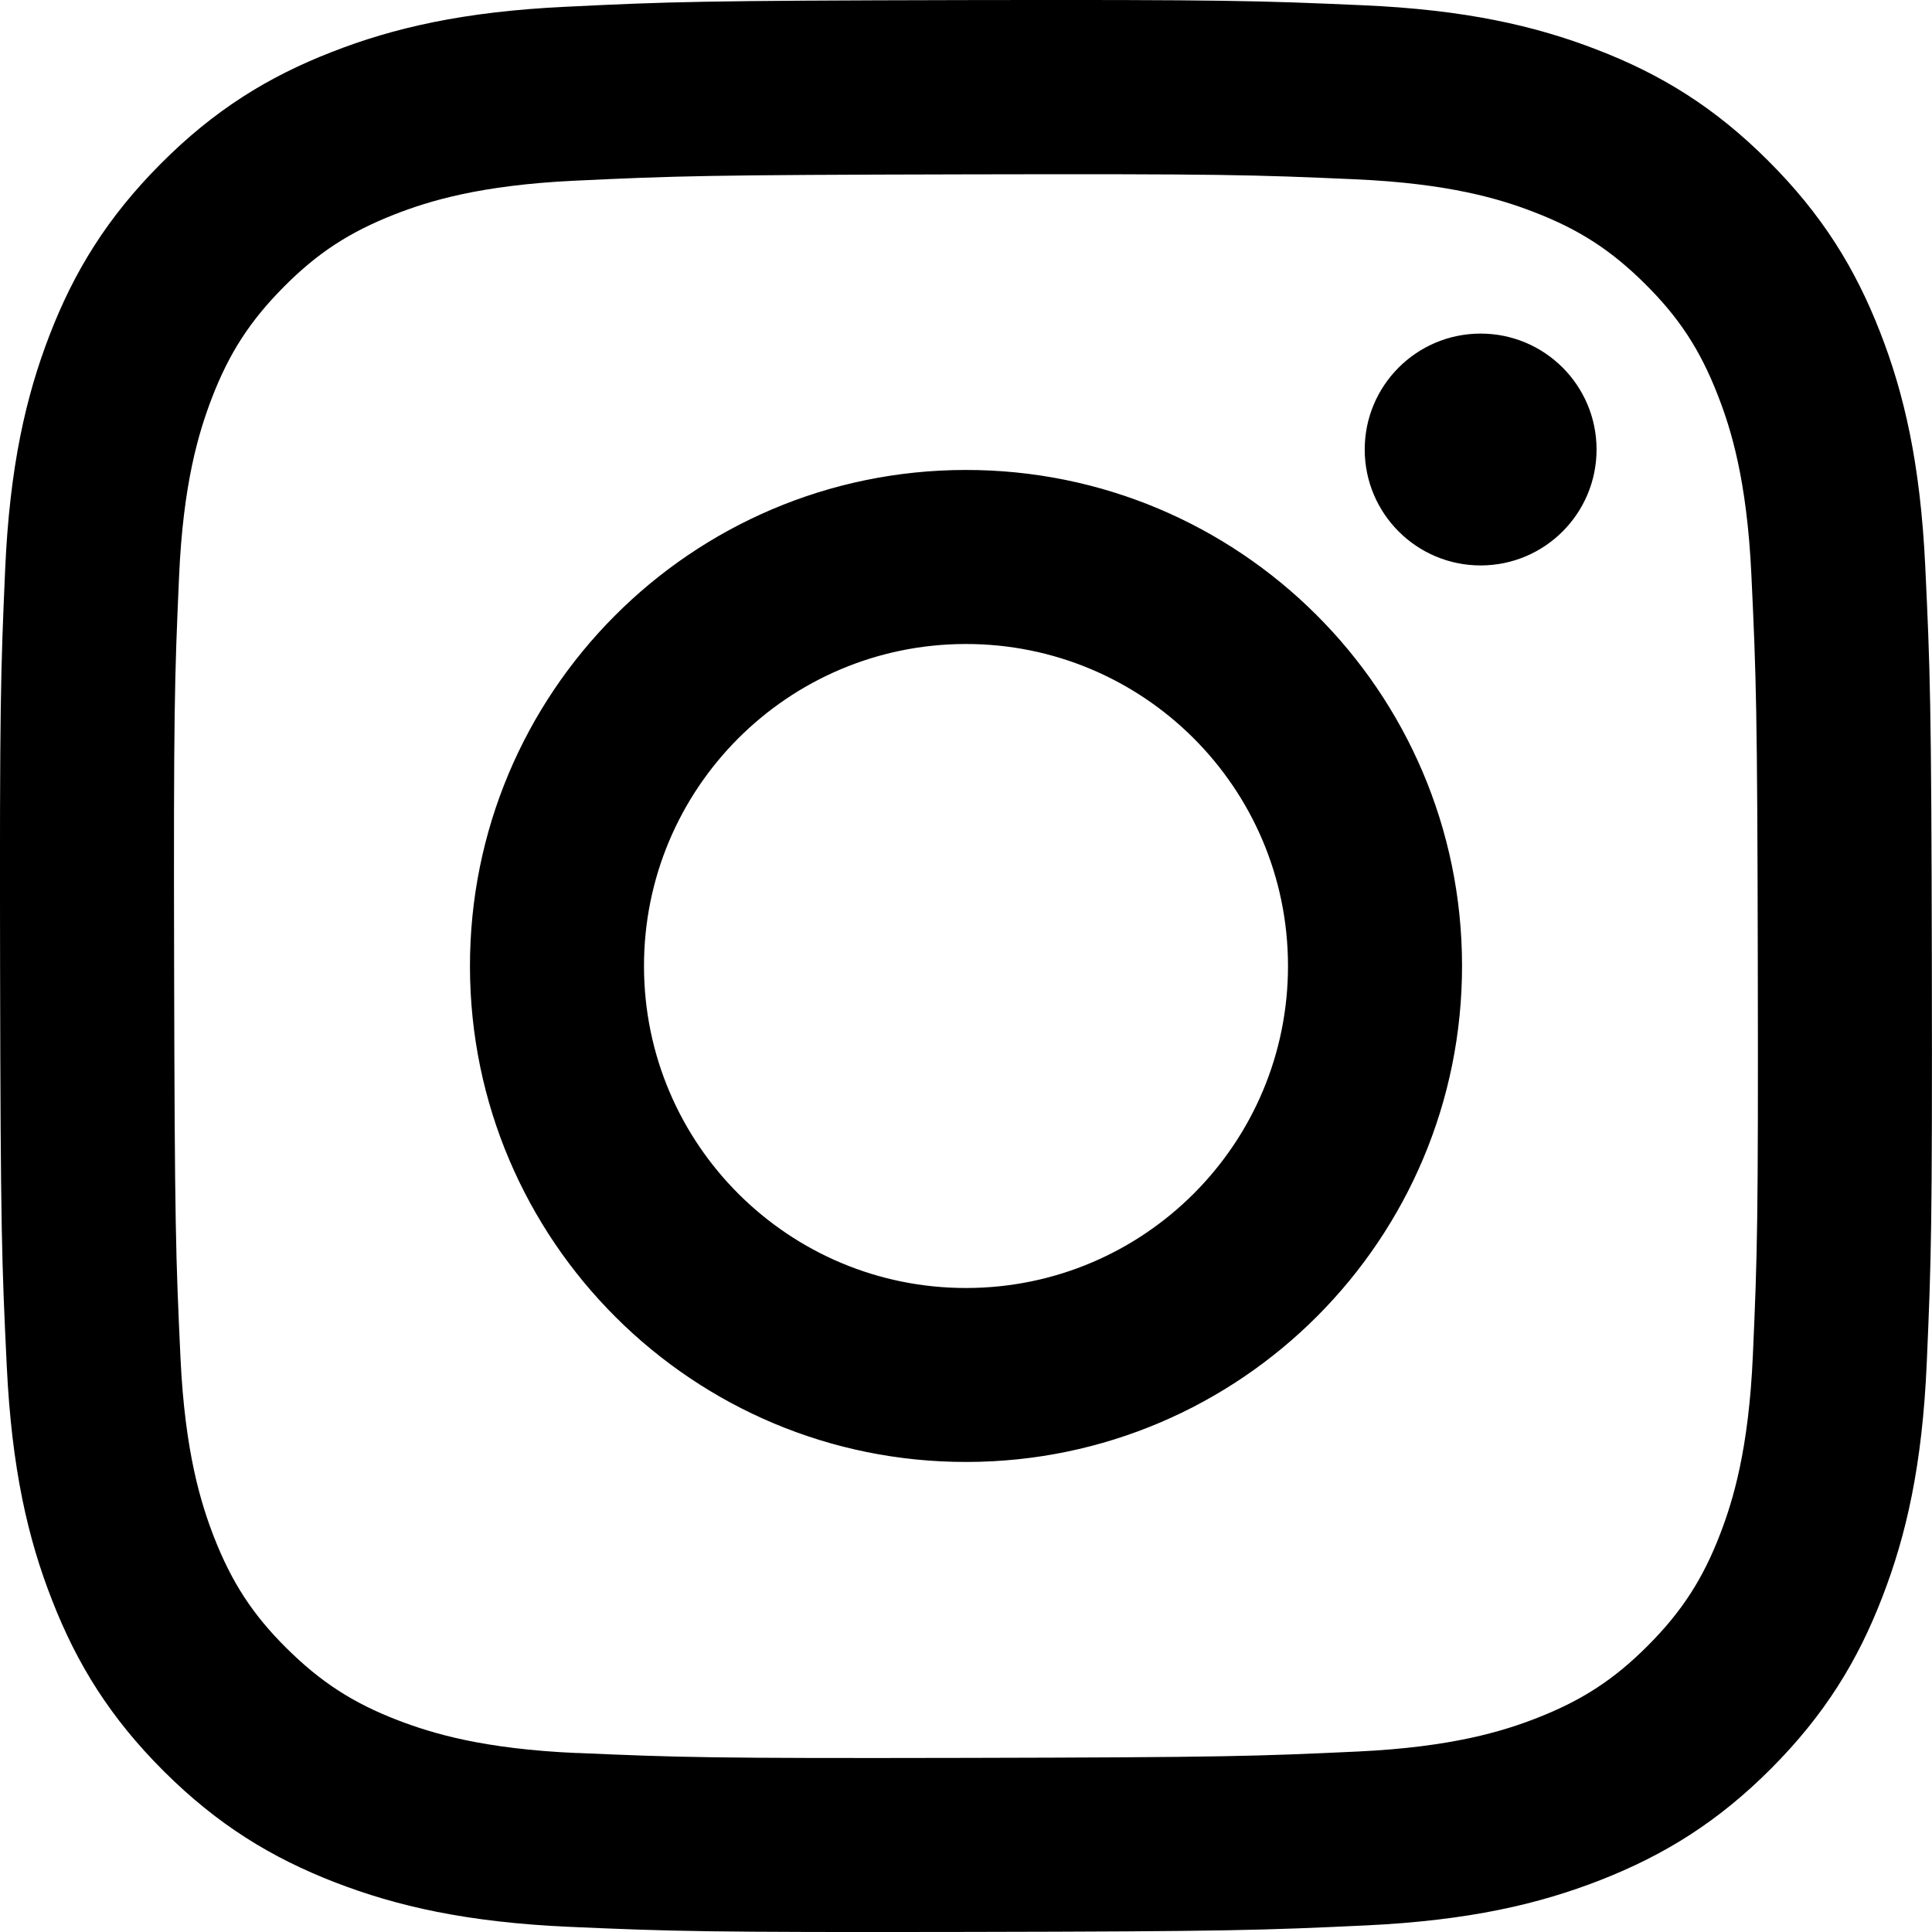
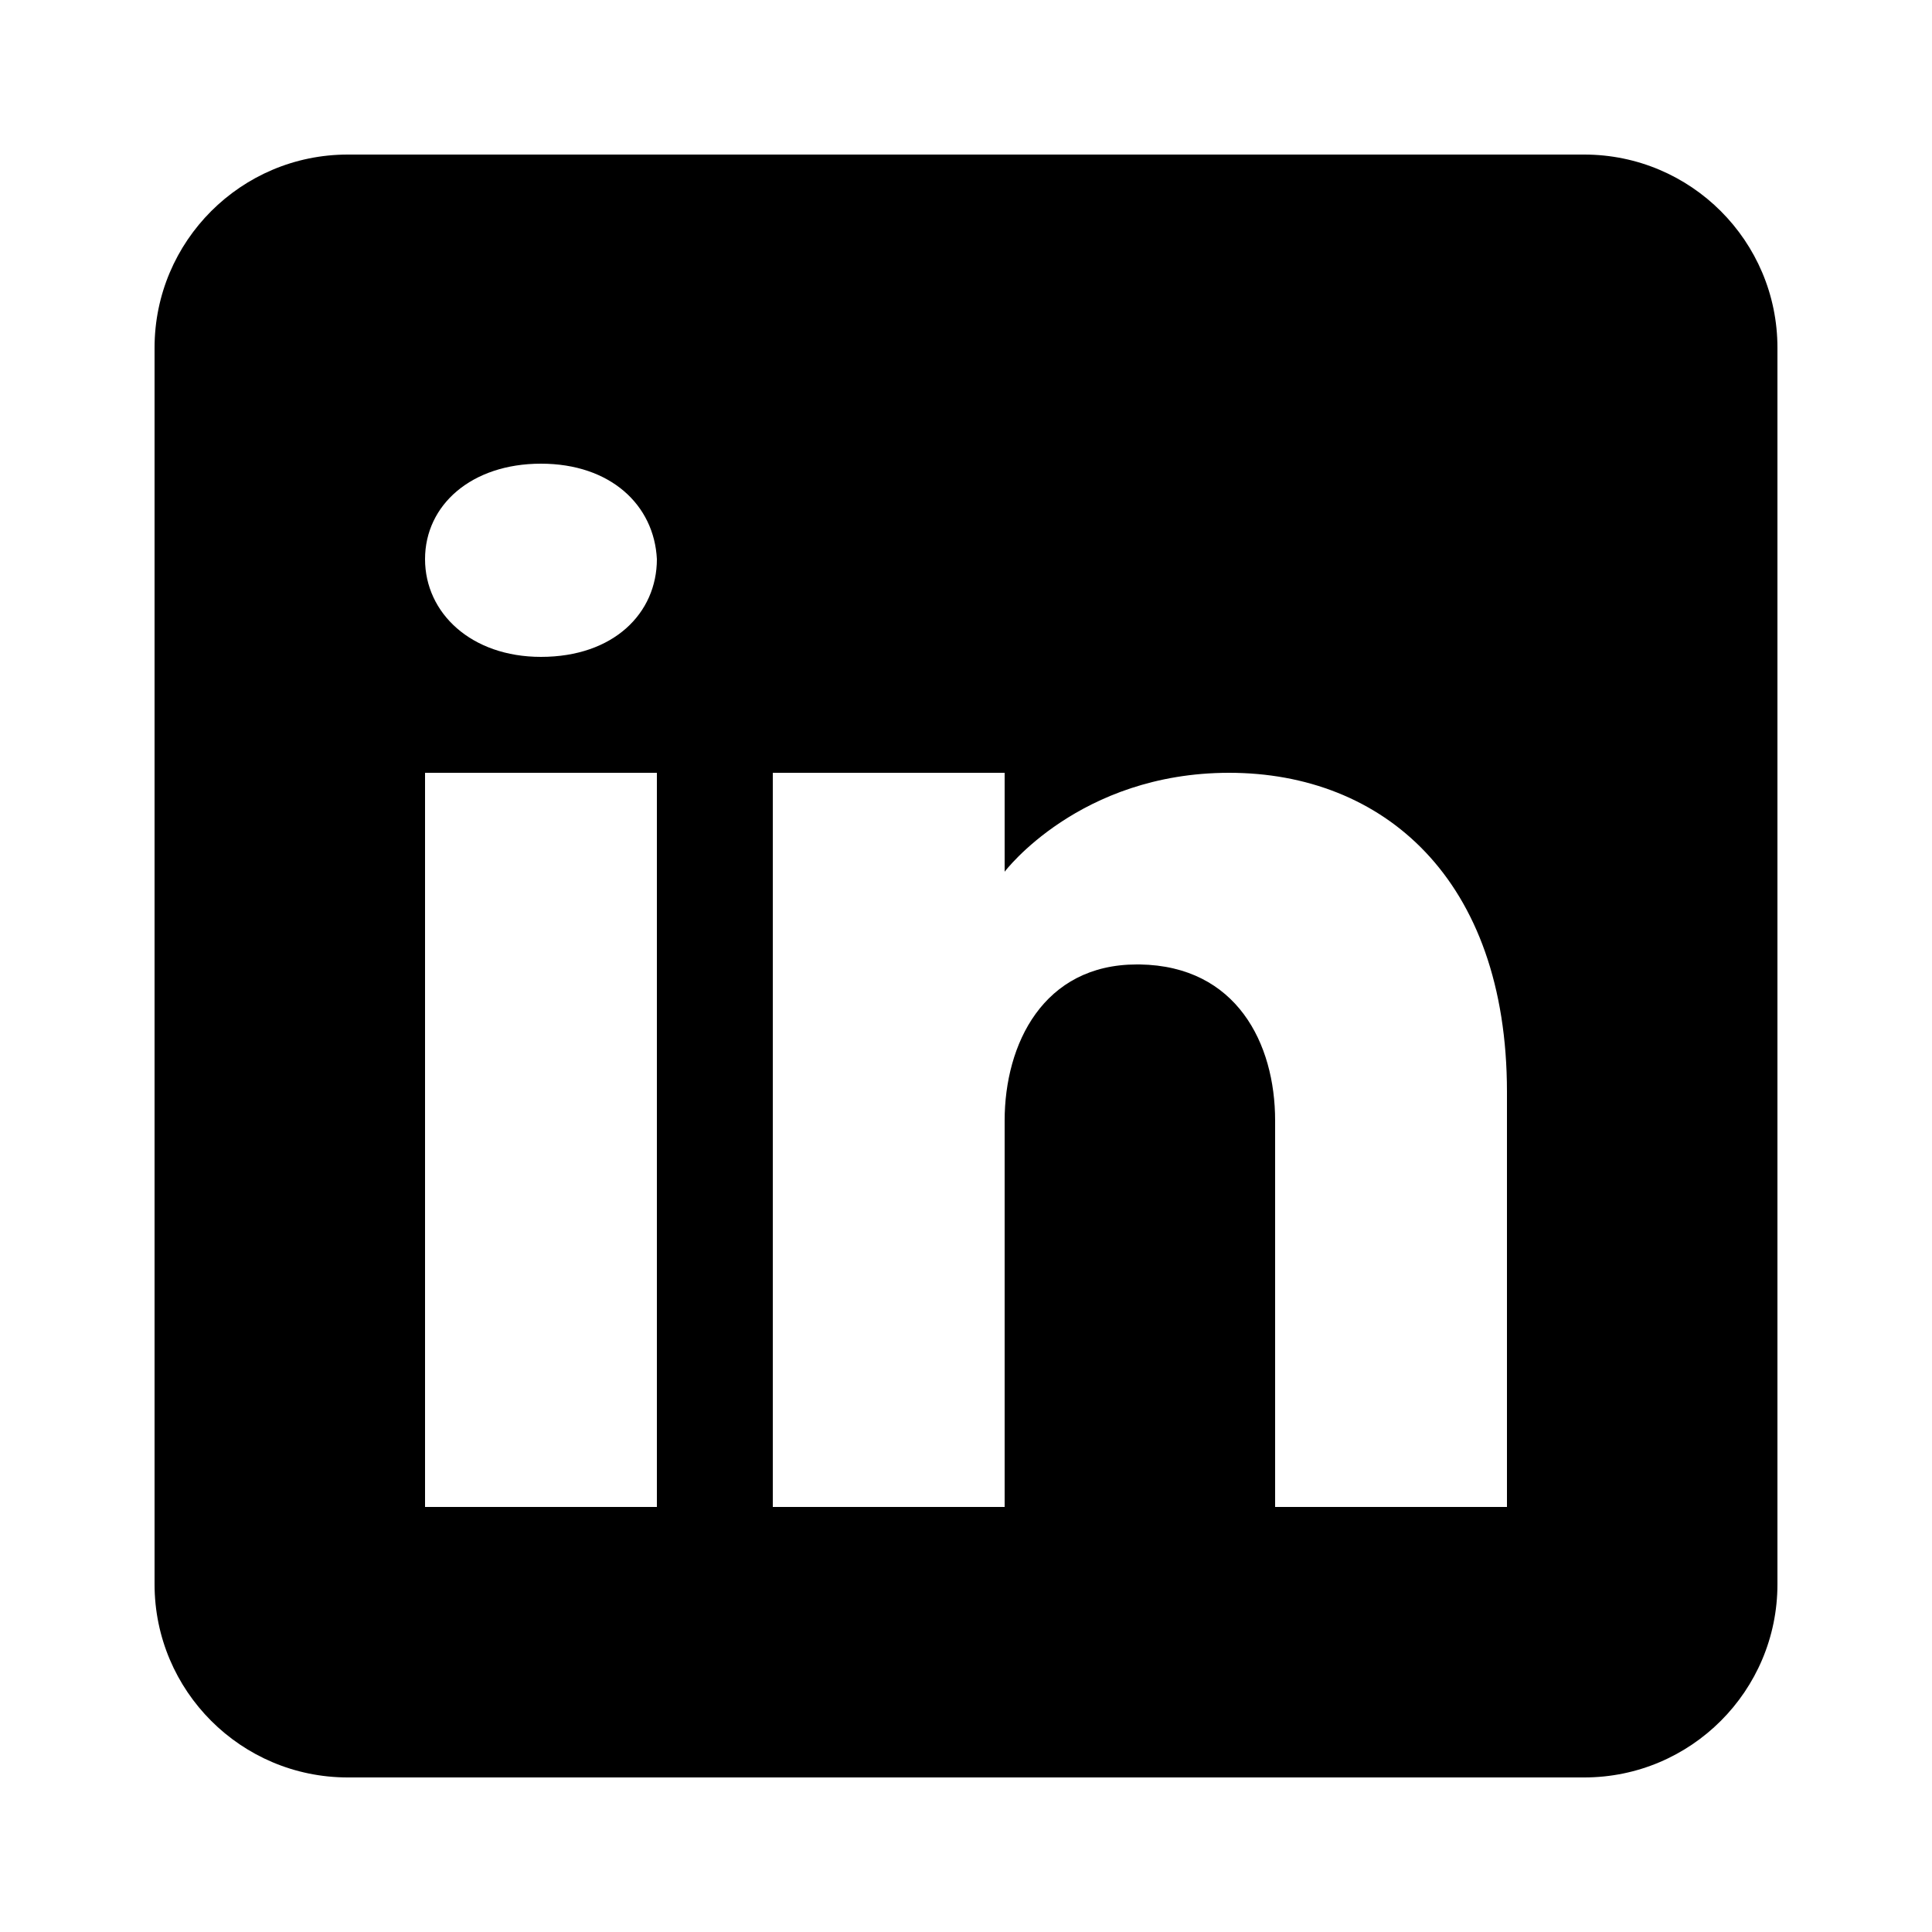
- <svg xmlns="http://www.w3.org/2000/svg" role="img" viewBox="0 0 24 24">
-   <path d="M7.03.084c-1.277.06-2.149.264-2.911.563-.789.307-1.458.72-2.123 1.388-.665.668-1.075 1.337-1.38 2.127-.295.764-.496 1.637-.552 2.914-.056 1.278-.069 1.688-.063 4.947.006 3.259.021 3.667.083 4.947.061 1.276.264 2.148.564 2.911.308.789.72 1.457 1.388 2.123.668.665 1.337 1.074 2.128 1.38.763.295 1.636.496 2.913.552 1.277.056 1.688.069 4.946.063 3.258-.006 3.668-.021 4.948-.081 1.28-.061 2.147-.265 2.91-.563.789-.309 1.458-.72 2.123-1.388.665-.668 1.075-1.338 1.379-2.128.296-.763.497-1.636.552-2.912.056-1.281.069-1.69.063-4.948-.006-3.258-.021-3.667-.082-4.947-.061-1.28-.264-2.149-.563-2.912-.308-.789-.72-1.457-1.388-2.123C21.298 1.33 20.628.921 19.838.617 19.074.321 18.202.12 16.924.065 15.647.009 15.236-.005 11.977.001 8.718.008 8.31.021 7.03.084m.14 21.693c-1.17-.051-1.805-.245-2.229-.408-.561-.216-.96-.477-1.382-.895-.422-.418-.681-.819-.9-1.378-.164-.423-.362-1.058-.417-2.228-.059-1.264-.072-1.644-.079-4.848-.007-3.204.005-3.583.061-4.848.05-1.169.246-1.805.408-2.228.216-.561.476-.96.895-1.382.419-.422.818-.681 1.378-.9.423-.165 1.058-.361 2.227-.417 1.266-.06 1.645-.072 4.848-.079 3.203-.007 3.583.005 4.849.061 1.169.051 1.805.244 2.228.408.561.216.96.475 1.382.895.422.419.682.818.9 1.379.165.422.362 1.056.417 2.226.06 1.266.074 1.645.08 4.848.006 3.203-.005 3.583-.061 4.848-.051 1.17-.245 1.806-.408 2.229-.216.56-.476.96-.895 1.381-.419.421-.818.681-1.378.9-.422.165-1.058.362-2.226.417-1.266.059-1.645.072-4.849.079-3.204.007-3.583-.006-4.848-.061M16.953 5.586A1.44 1.44 0 1 0 18.39 4.144a1.44 1.44 0 0 0-1.437 1.442M5.838 12.012c.007 3.403 2.771 6.156 6.173 6.149 3.403-.006 6.157-2.77 6.151-6.173-.006-3.403-2.771-6.157-6.174-6.15-3.403.007-6.156 2.771-6.15 6.174M8 12.008a4 4 0 1 1 4.008 3.992A4 4 0 0 1 8 12.008" />
+ <svg xmlns="http://www.w3.org/2000/svg" viewBox="0 0 50 50" width="50px" height="50px">
+   <path d="M41,4H9C6.24,4,4,6.24,4,9v32c0,2.76,2.24,5,5,5h32c2.76,0,5-2.24,5-5V9C46,6.24,43.76,4,41,4z M17,20v19h-6V20H17z M11,14.47c0-1.4,1.2-2.47,3-2.47s2.93,1.07,3,2.47c0,1.4-1.12,2.53-3,2.53C12.2,17,11,15.87,11,14.47z M39,39h-6c0,0,0-9.26,0-10 c0-2-1-4-3.5-4.04h-0.08C27,24.96,26,27.02,26,29c0,0.91,0,10,0,10h-6V20h6v2.56c0,0,1.93-2.56,5.81-2.56 c3.97,0,7.19,2.73,7.19,8.26V39z" />
</svg>
